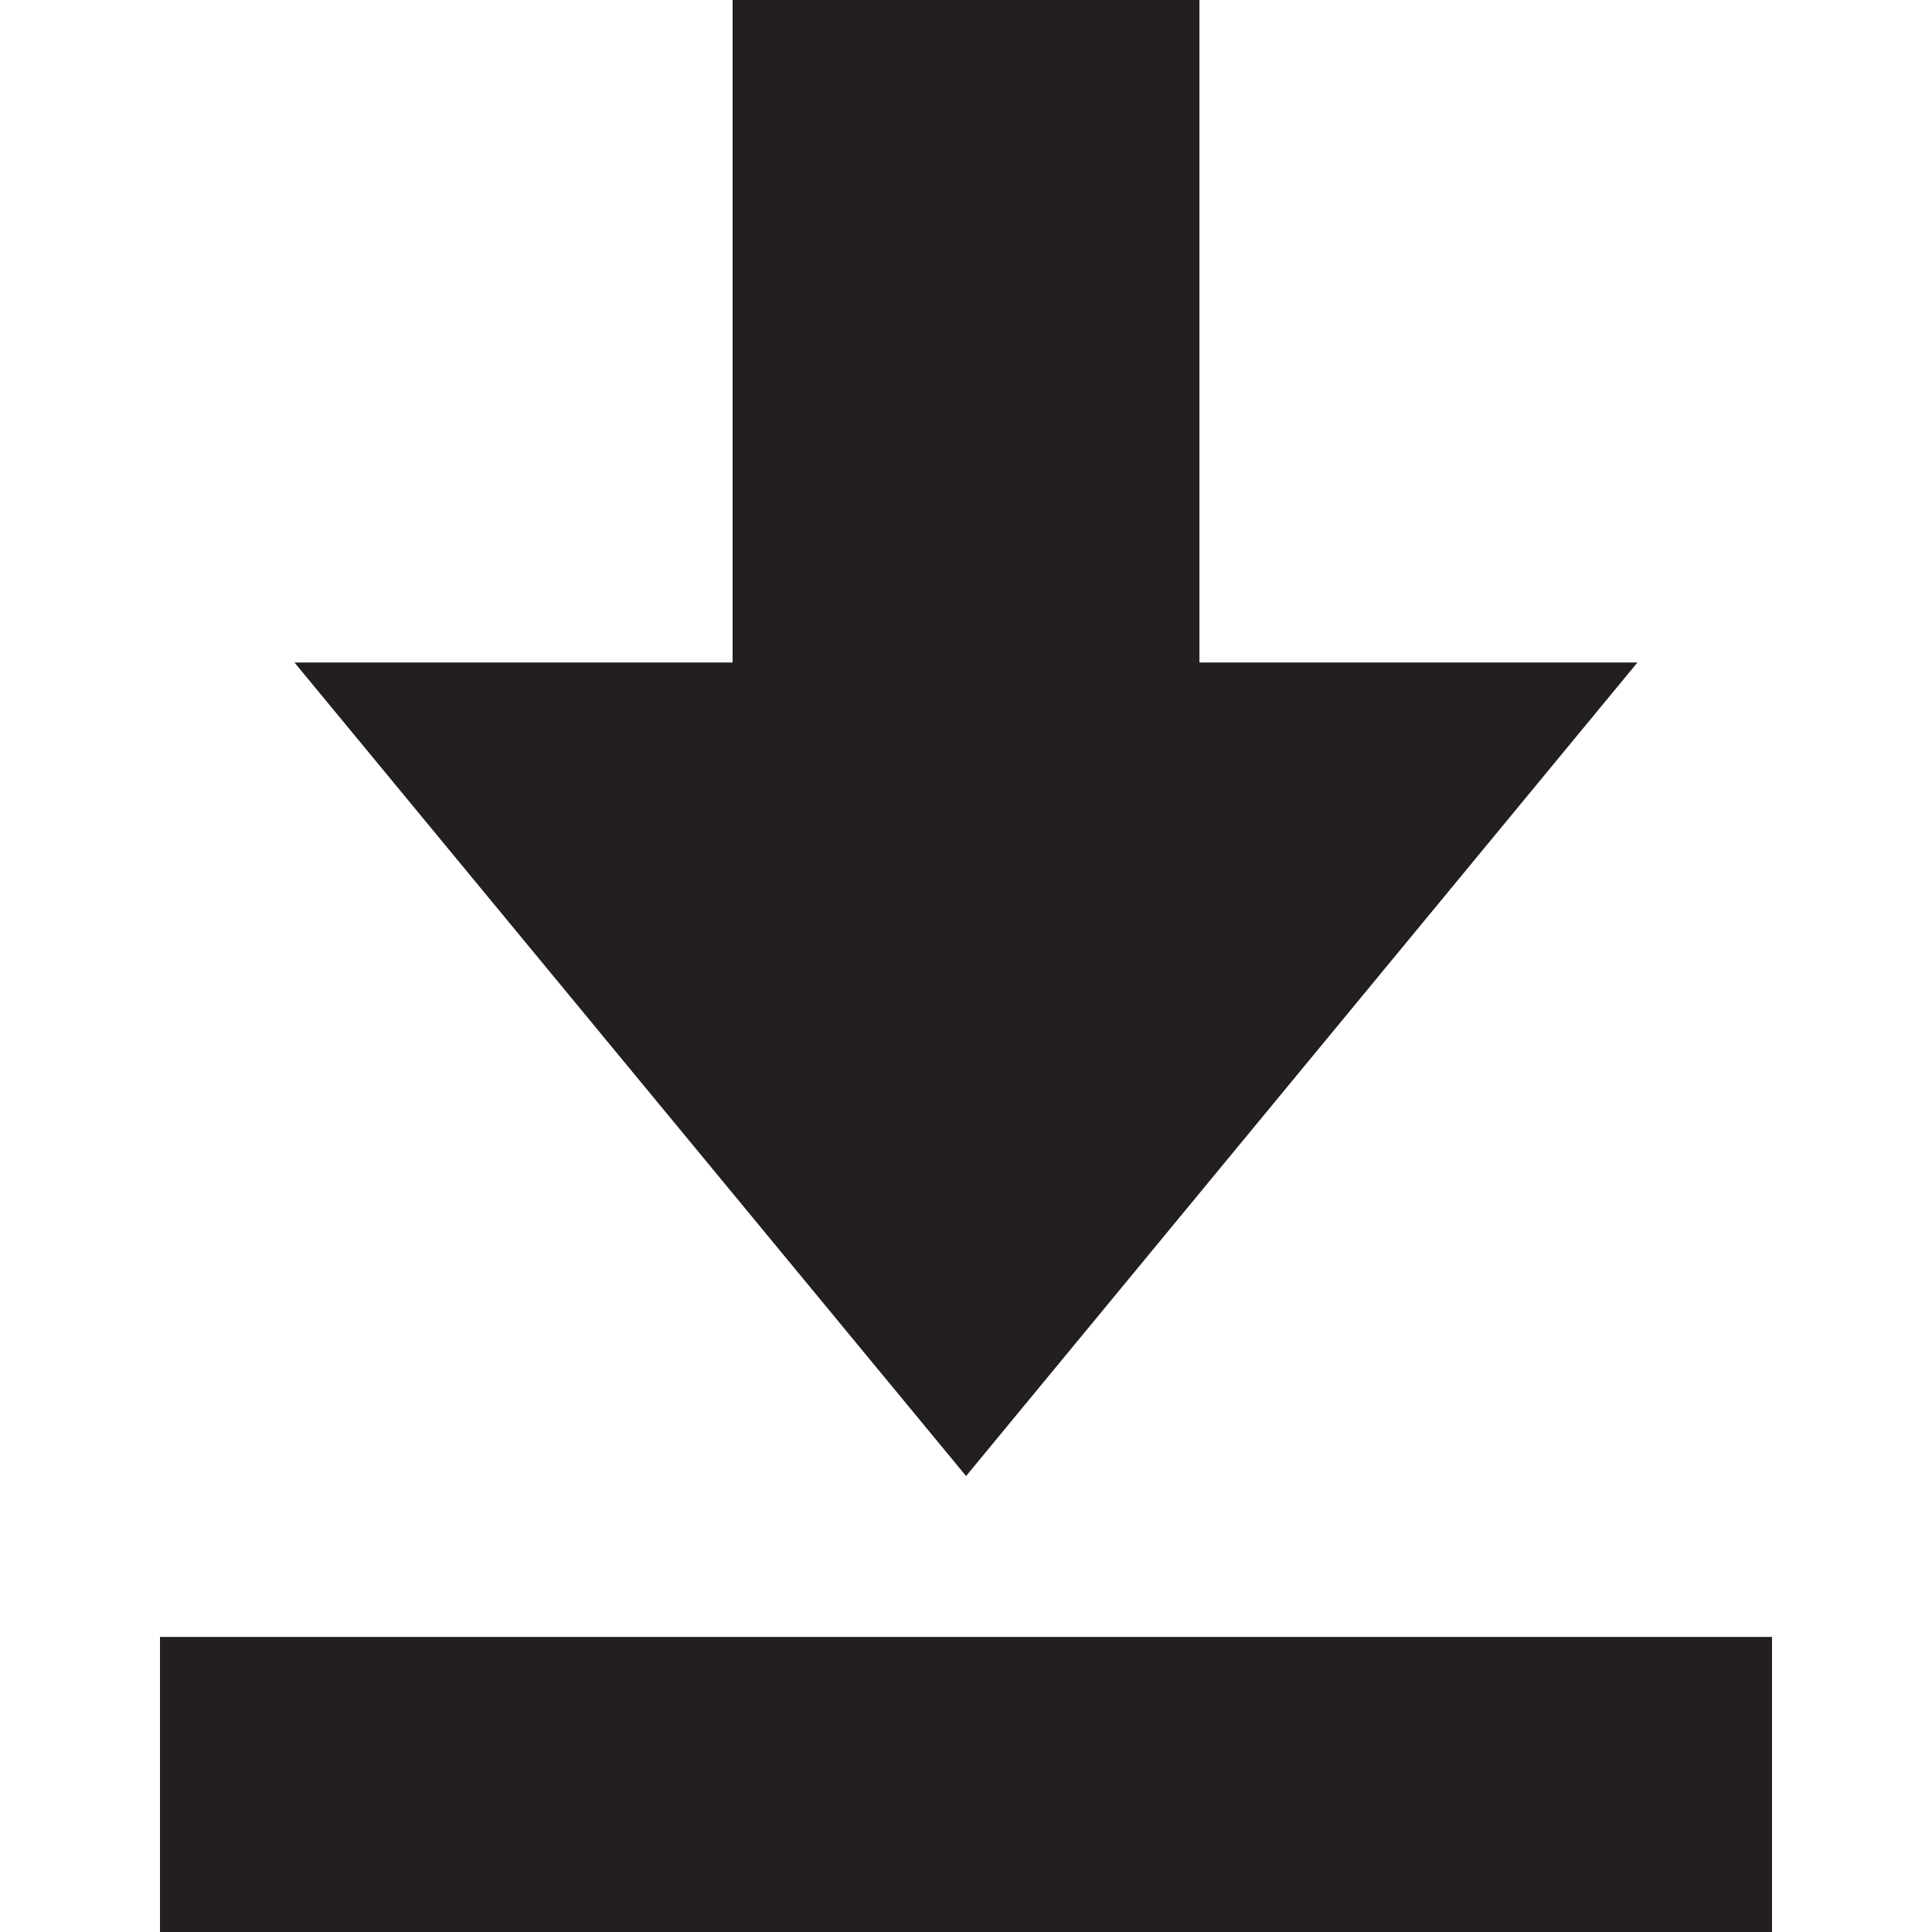
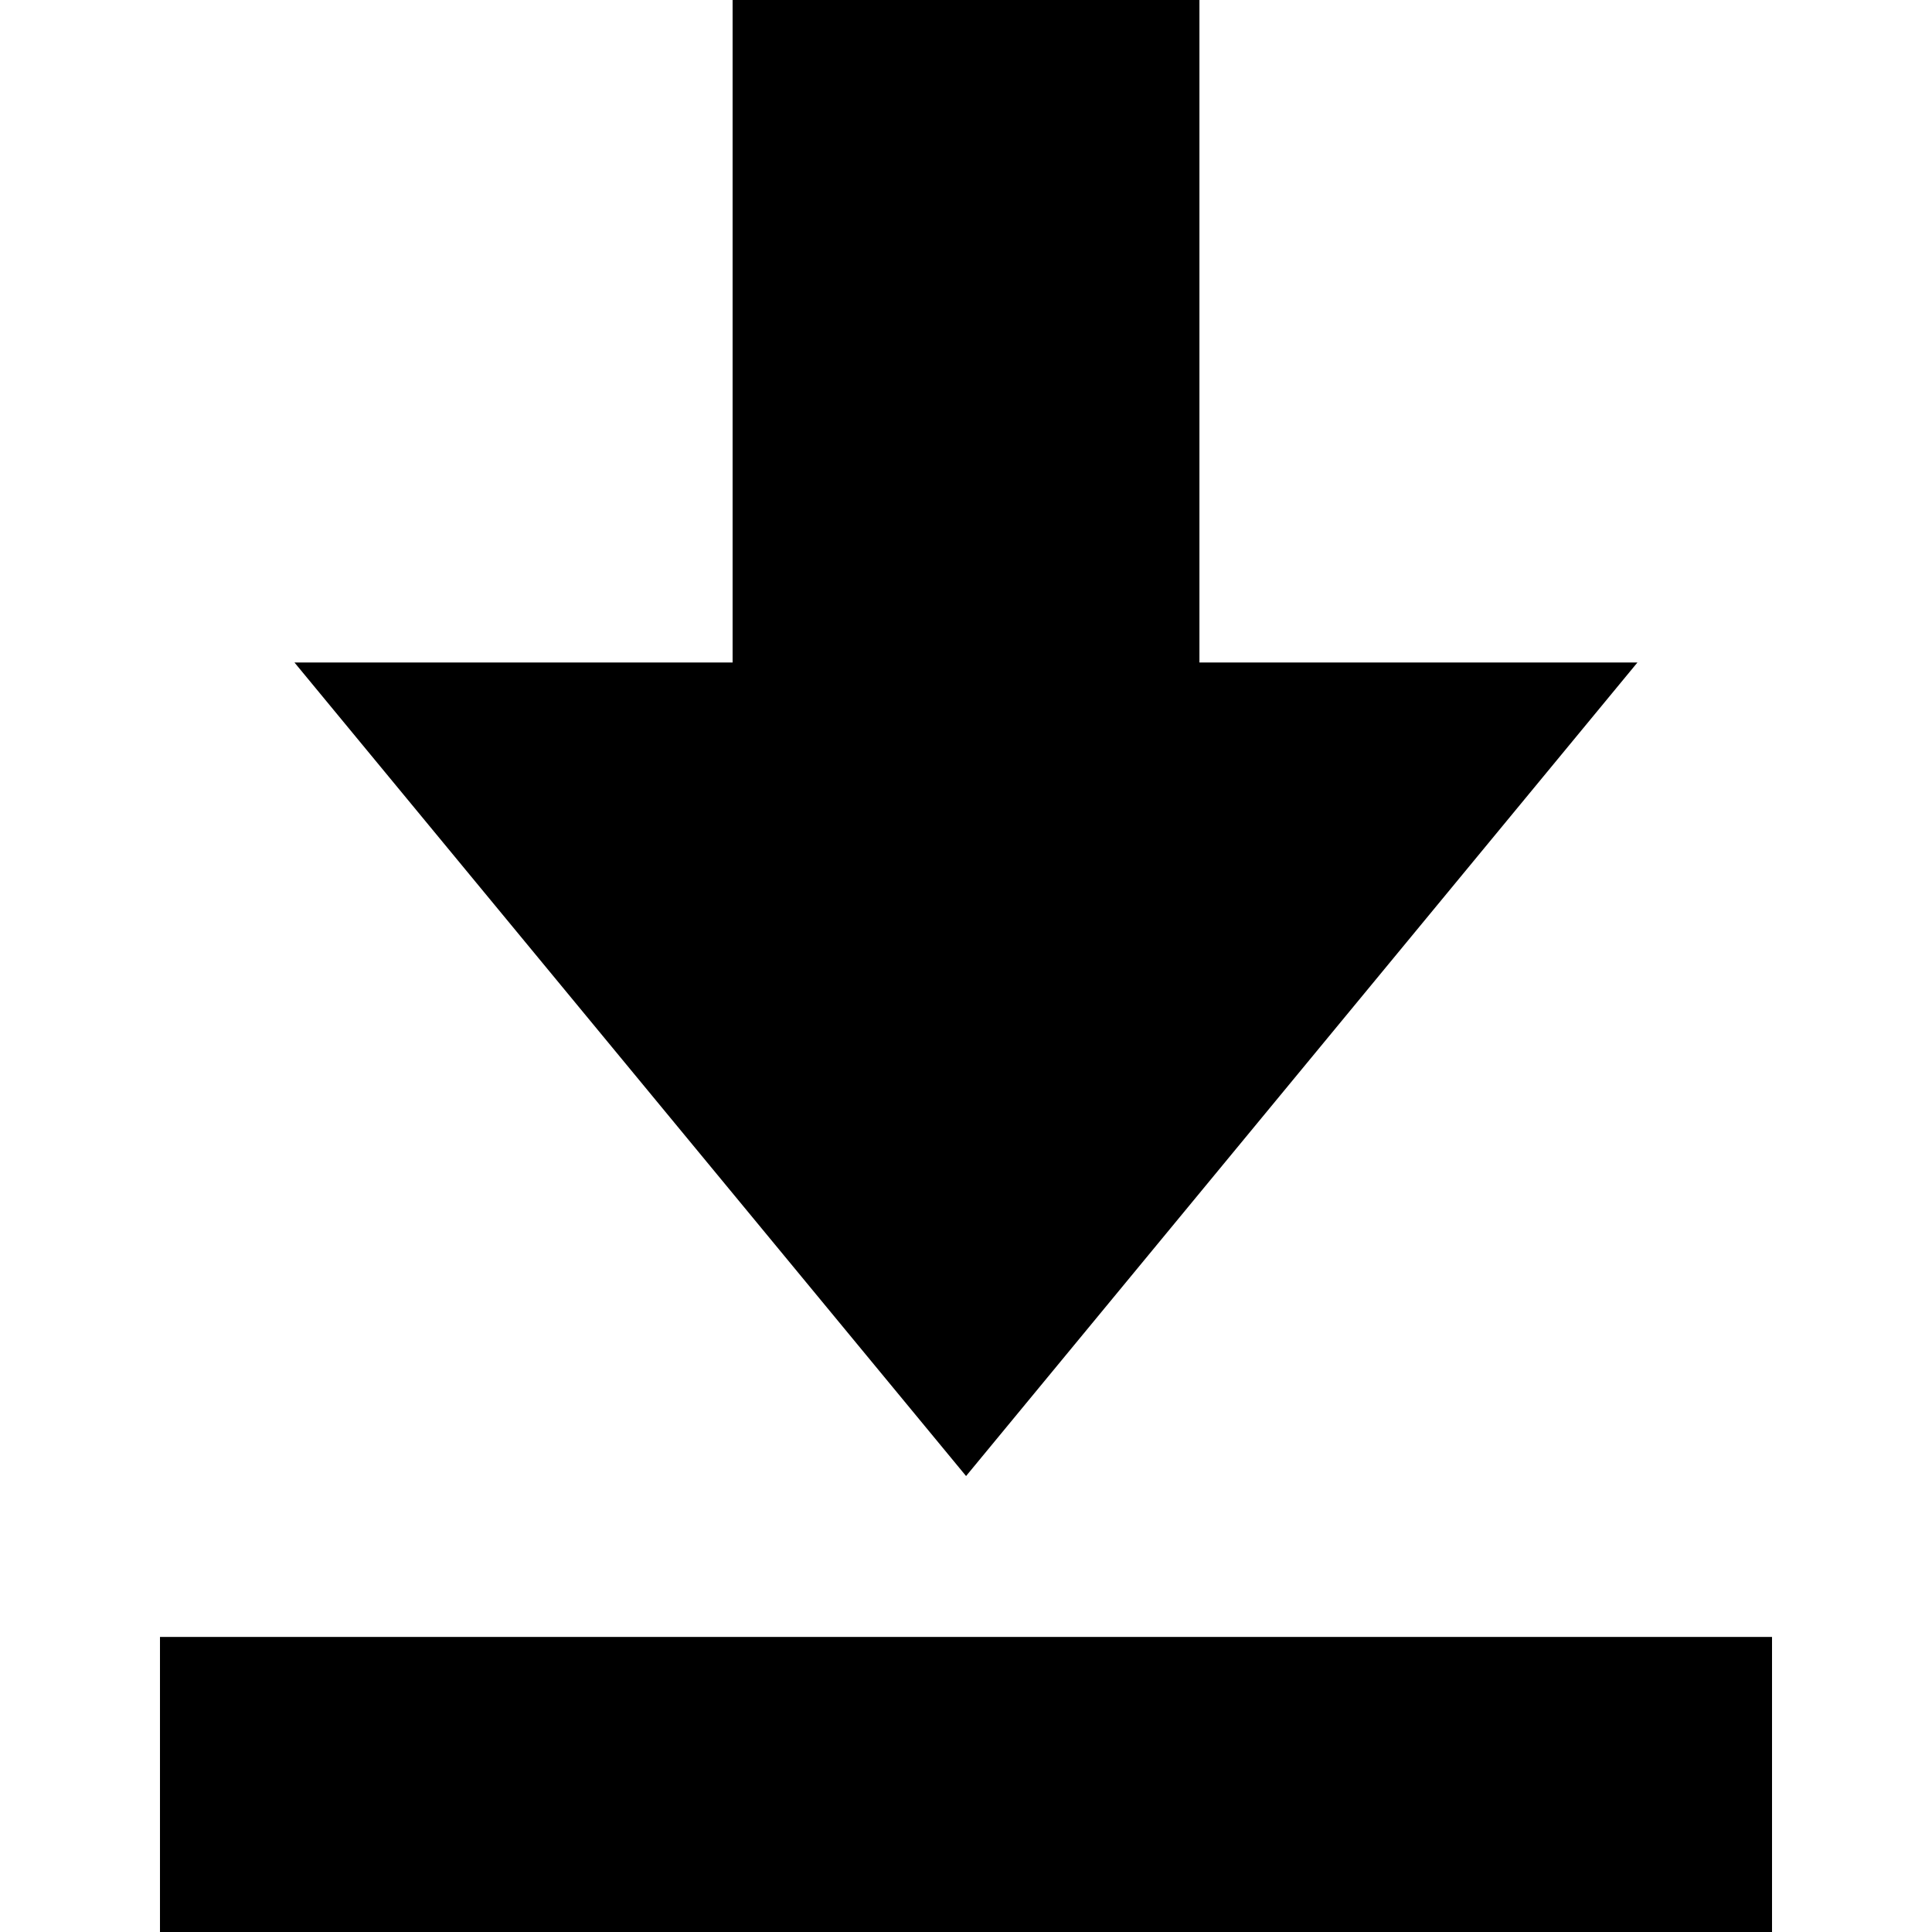
<svg xmlns="http://www.w3.org/2000/svg" version="1.1" id="Layer_3" x="0px" y="0px" width="2048" height="2048" viewBox="0 0 2048 2048" enable-background="new 0 0 47.45 56.867" xml:space="preserve">
  <defs id="defs11" />
  <g id="g3" transform="matrix(36.01323,0,0,36.01323,169.5863,-5.5786614e-4)">
-     <polygon points="23.727,43.447 43.489,19.5 30.596,19.5 30.596,0 16.855,0 16.855,19.5 3.958,19.5 " id="polygon5" style="fill:#231f20" />
-     <rect y="48.183" width="47.45" height="8.685" id="rect7" x="0" style="fill:#231f20" />
+     <polygon points="23.727,43.447 43.489,19.5 30.596,19.5 30.596,0 16.855,0 16.855,19.5 3.958,19.5 " id="polygon5" />
+     <rect y="48.183" width="47.45" height="8.685" id="rect7" x="0" />
  </g>
</svg>
